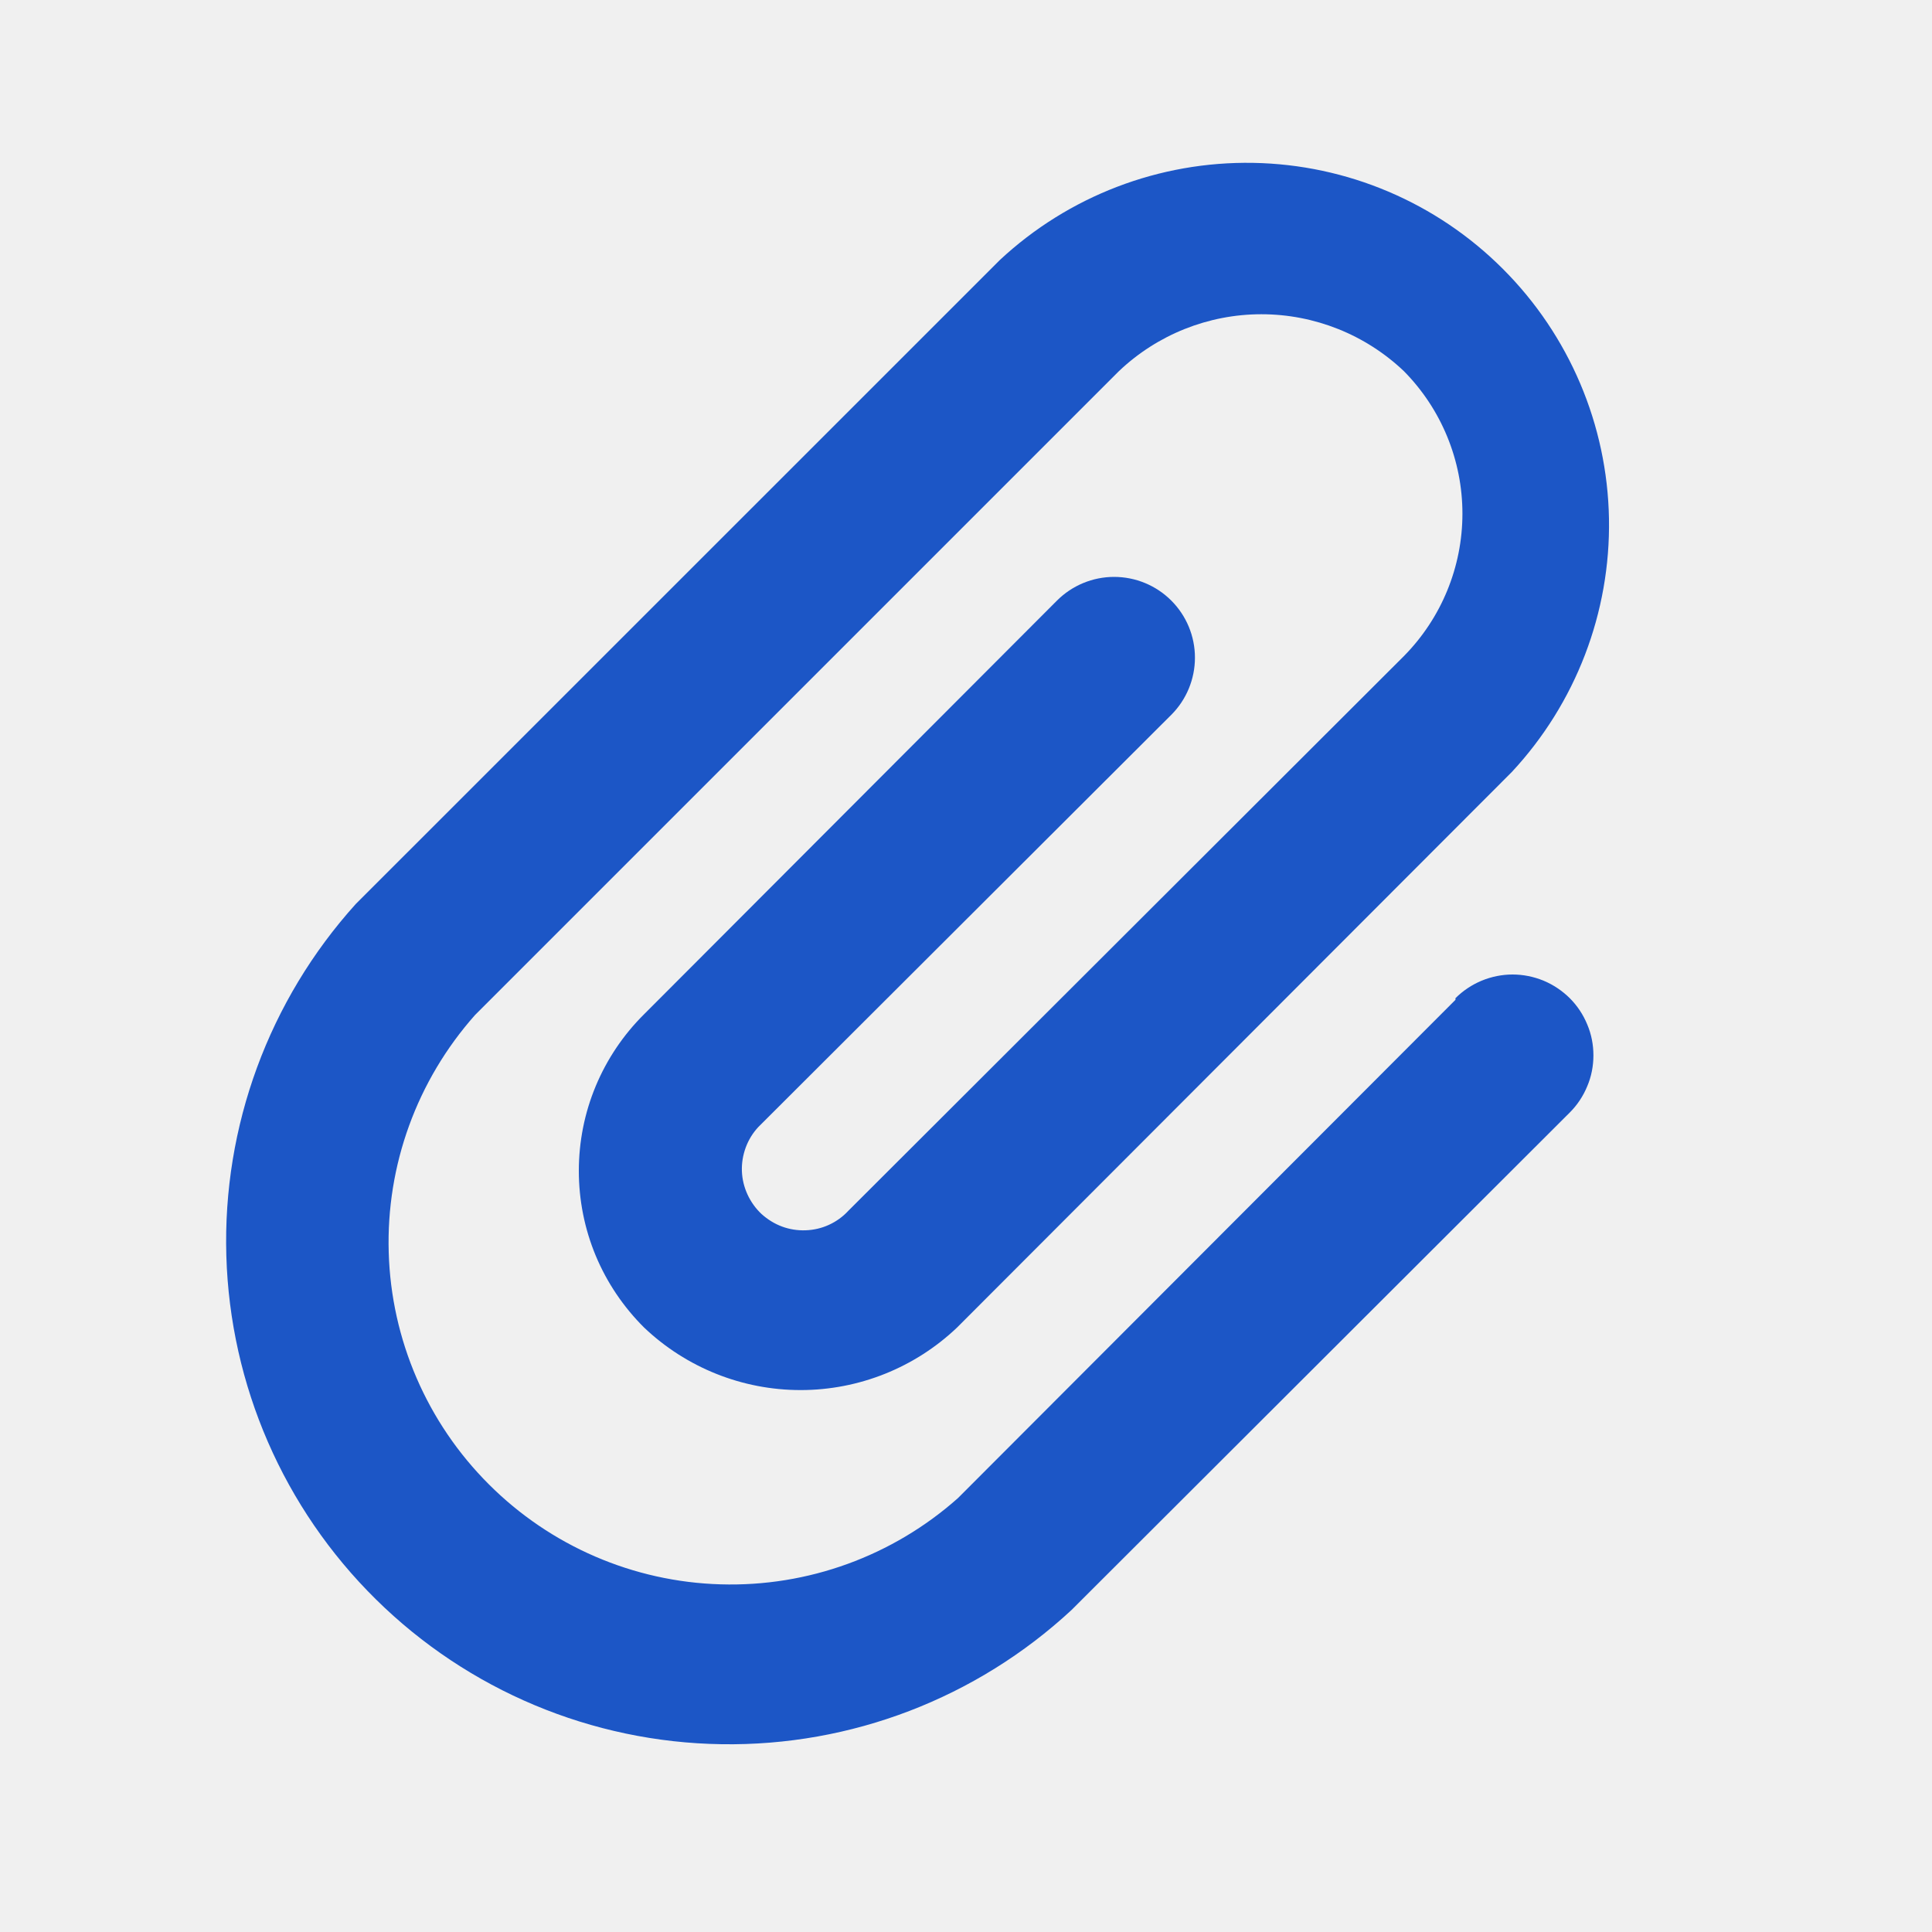
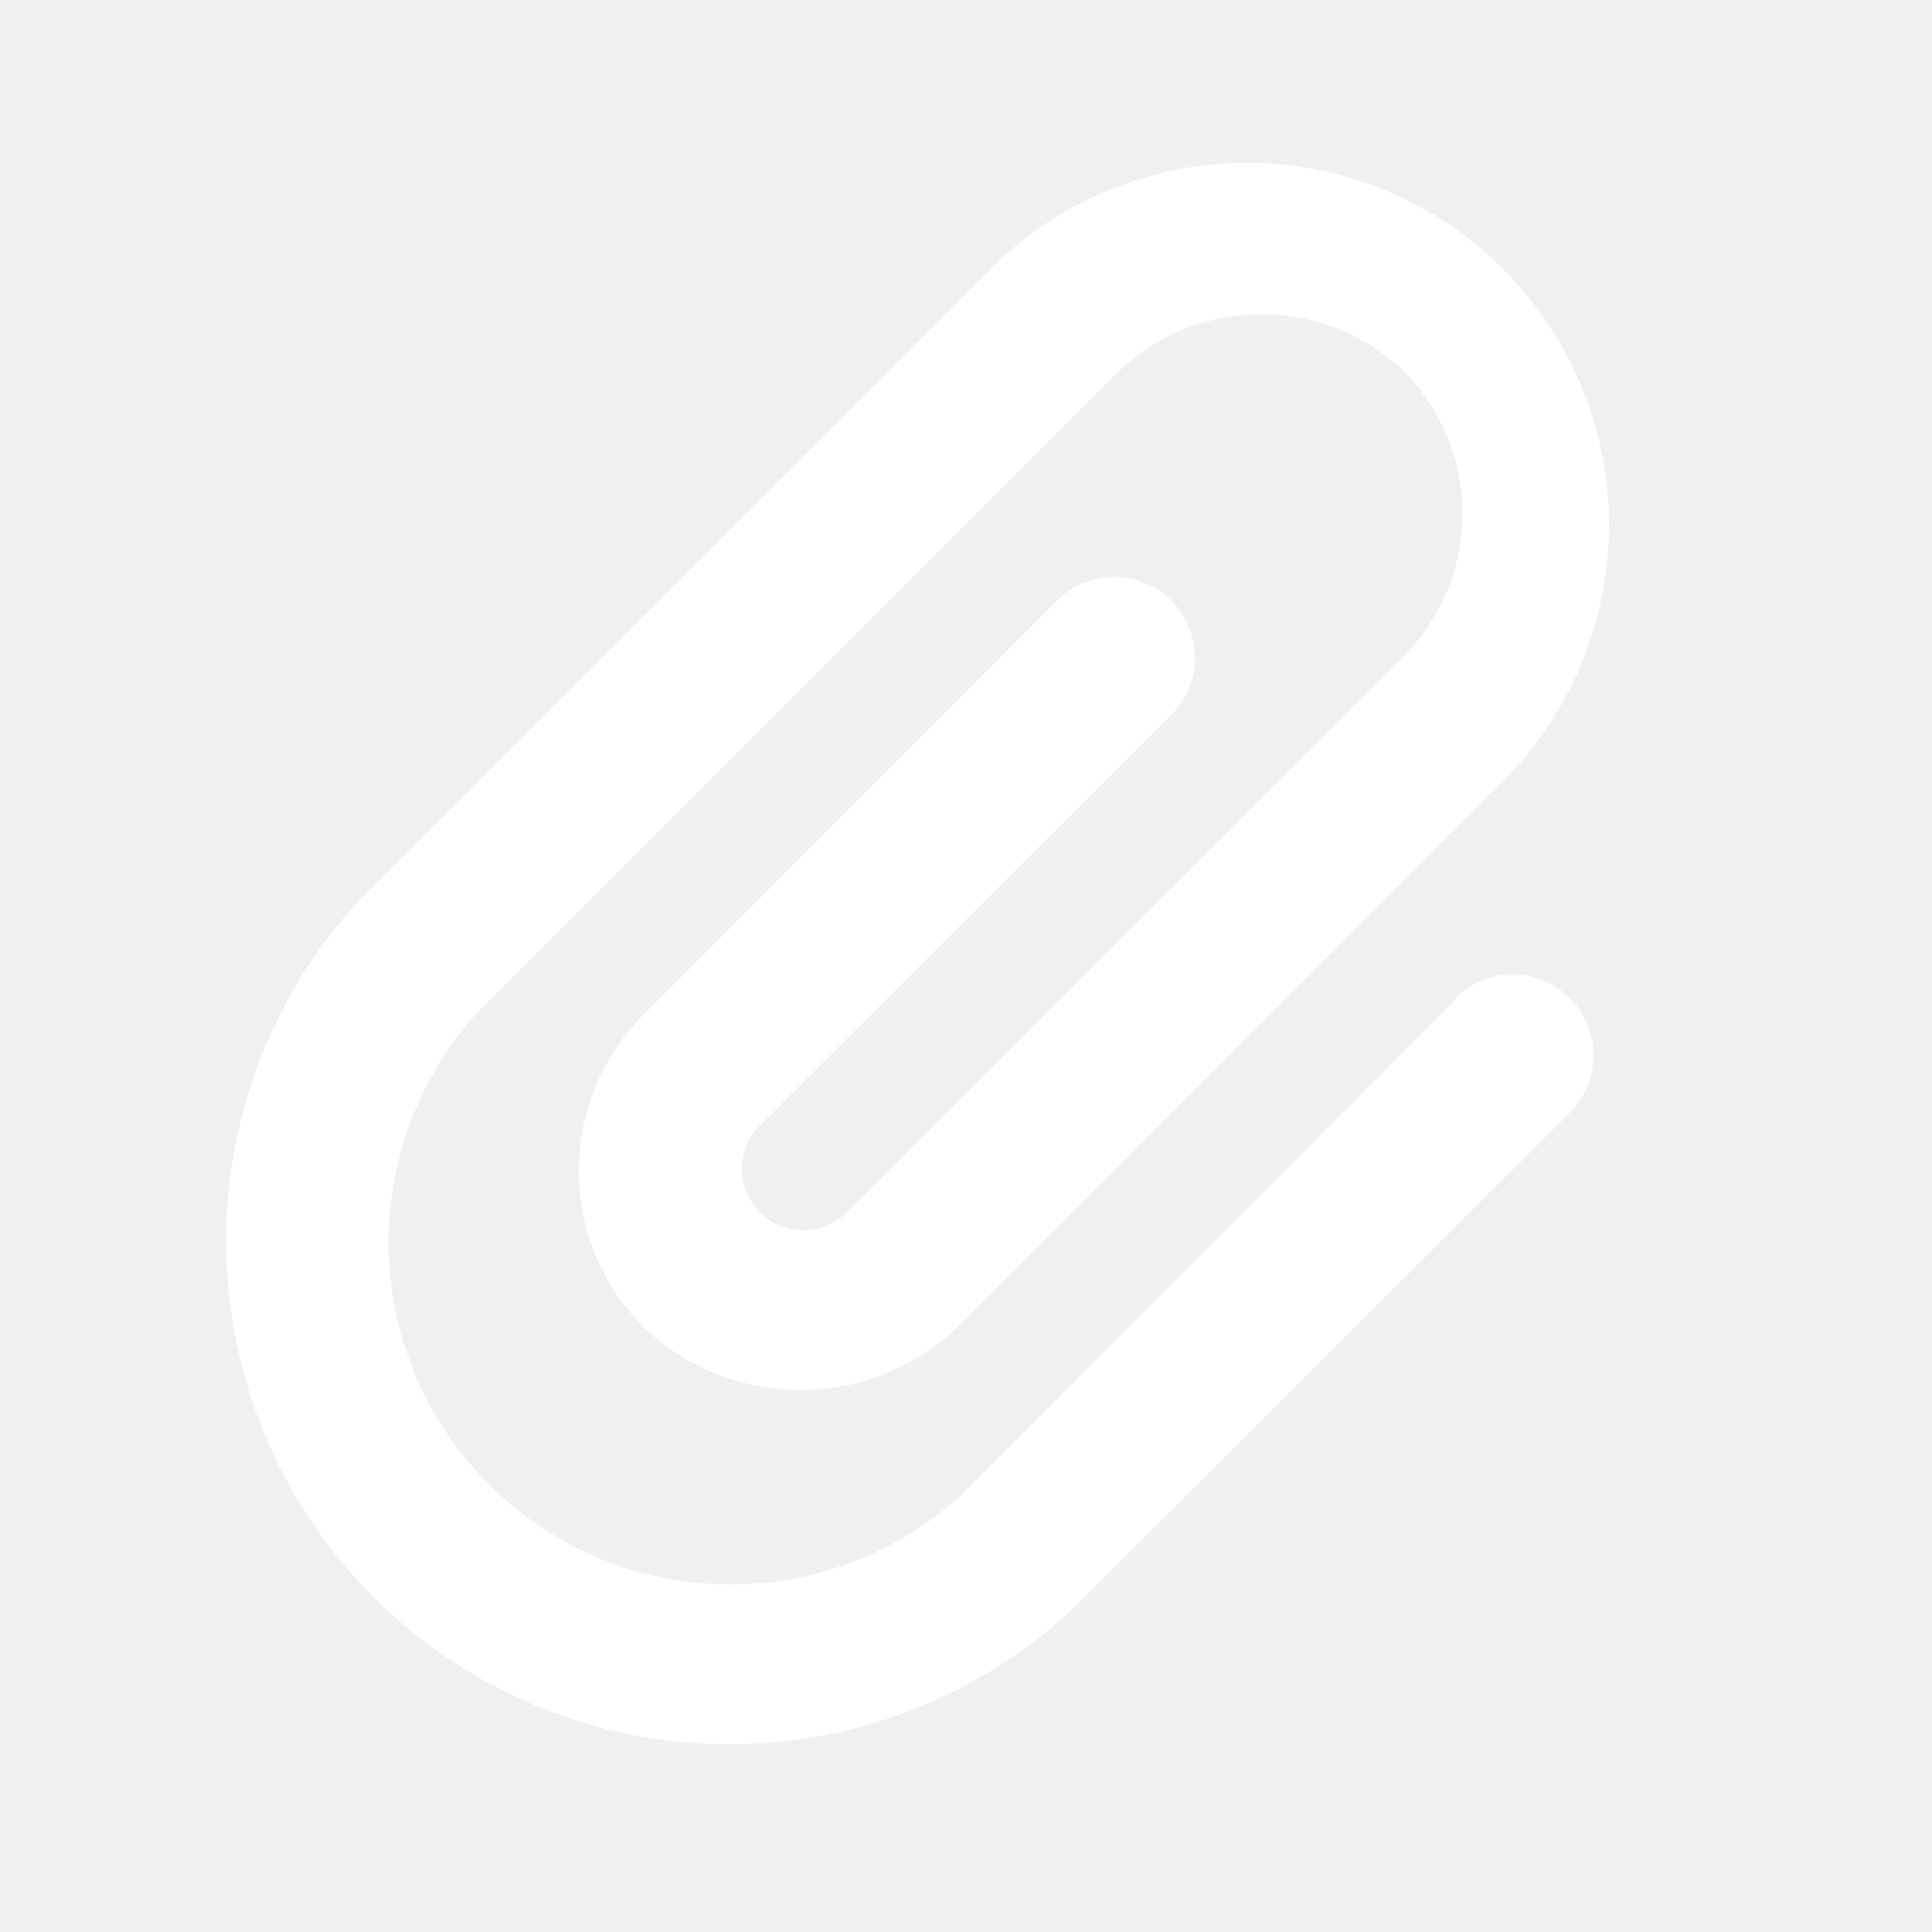
<svg xmlns="http://www.w3.org/2000/svg" width="20" height="20" viewBox="0 0 20 20" fill="none">
-   <path d="M15.067 10.35L9.917 15.508C9.242 16.108 8.363 16.428 7.46 16.401C6.557 16.375 5.698 16.004 5.06 15.365C4.421 14.727 4.05 13.868 4.024 12.965C3.997 12.062 4.317 11.184 4.917 10.508L11.583 3.842C11.981 3.464 12.509 3.253 13.058 3.253C13.607 3.253 14.135 3.464 14.533 3.842C14.921 4.235 15.139 4.765 15.139 5.317C15.139 5.869 14.921 6.399 14.533 6.792L8.783 12.533C8.726 12.595 8.658 12.644 8.582 12.679C8.506 12.714 8.424 12.733 8.34 12.736C8.257 12.739 8.173 12.726 8.095 12.697C8.017 12.668 7.945 12.623 7.883 12.567C7.822 12.51 7.773 12.441 7.738 12.365C7.703 12.289 7.683 12.207 7.68 12.123C7.677 12.04 7.691 11.957 7.72 11.878C7.749 11.8 7.793 11.728 7.85 11.667L12.125 7.4C12.282 7.243 12.37 7.03 12.37 6.808C12.37 6.586 12.282 6.374 12.125 6.217C11.968 6.06 11.755 5.972 11.533 5.972C11.312 5.972 11.099 6.06 10.942 6.217L6.667 10.5C6.453 10.712 6.283 10.965 6.167 11.243C6.051 11.521 5.992 11.819 5.992 12.121C5.992 12.422 6.051 12.72 6.167 12.999C6.283 13.277 6.453 13.529 6.667 13.742C7.104 14.158 7.684 14.39 8.288 14.39C8.891 14.39 9.471 14.158 9.908 13.742L15.65 7.992C16.312 7.281 16.673 6.341 16.656 5.369C16.639 4.398 16.245 3.471 15.558 2.784C14.871 2.096 13.944 1.703 12.973 1.686C12.001 1.669 11.061 2.029 10.35 2.692L3.683 9.358C2.784 10.354 2.304 11.658 2.343 12.999C2.382 14.34 2.936 15.614 3.891 16.556C4.846 17.499 6.128 18.036 7.469 18.056C8.811 18.077 10.108 17.579 11.092 16.667L16.25 11.517C16.328 11.439 16.389 11.347 16.431 11.245C16.474 11.144 16.495 11.035 16.495 10.925C16.495 10.815 16.474 10.706 16.431 10.605C16.389 10.503 16.328 10.411 16.25 10.333C16.172 10.256 16.08 10.194 15.979 10.152C15.877 10.11 15.768 10.088 15.658 10.088C15.549 10.088 15.44 10.11 15.338 10.152C15.237 10.194 15.144 10.256 15.067 10.333V10.35Z" fill="#1C56C6" />
+   <path d="M15.067 10.35L9.917 15.508C9.242 16.108 8.363 16.428 7.46 16.401C6.557 16.375 5.698 16.004 5.06 15.365C4.421 14.727 4.05 13.868 4.024 12.965C3.997 12.062 4.317 11.184 4.917 10.508L11.583 3.842C11.981 3.464 12.509 3.253 13.058 3.253C13.607 3.253 14.135 3.464 14.533 3.842C14.921 4.235 15.139 4.765 15.139 5.317C15.139 5.869 14.921 6.399 14.533 6.792L8.783 12.533C8.726 12.595 8.658 12.644 8.582 12.679C8.506 12.714 8.424 12.733 8.34 12.736C8.257 12.739 8.173 12.726 8.095 12.697C8.017 12.668 7.945 12.623 7.883 12.567C7.822 12.51 7.773 12.441 7.738 12.365C7.703 12.289 7.683 12.207 7.68 12.123C7.677 12.04 7.691 11.957 7.72 11.878C7.749 11.8 7.793 11.728 7.85 11.667L12.125 7.4C12.282 7.243 12.37 7.03 12.37 6.808C12.37 6.586 12.282 6.374 12.125 6.217C11.968 6.06 11.755 5.972 11.533 5.972C11.312 5.972 11.099 6.06 10.942 6.217L6.667 10.5C6.453 10.712 6.283 10.965 6.167 11.243C6.051 11.521 5.992 11.819 5.992 12.121C5.992 12.422 6.051 12.72 6.167 12.999C6.283 13.277 6.453 13.529 6.667 13.742C7.104 14.158 7.684 14.39 8.288 14.39C8.891 14.39 9.471 14.158 9.908 13.742L15.65 7.992C16.312 7.281 16.673 6.341 16.656 5.369C16.639 4.398 16.245 3.471 15.558 2.784C14.871 2.096 13.944 1.703 12.973 1.686C12.001 1.669 11.061 2.029 10.35 2.692L3.683 9.358C2.784 10.354 2.304 11.658 2.343 12.999C2.382 14.34 2.936 15.614 3.891 16.556C4.846 17.499 6.128 18.036 7.469 18.056C8.811 18.077 10.108 17.579 11.092 16.667L16.25 11.517C16.328 11.439 16.389 11.347 16.431 11.245C16.474 11.144 16.495 11.035 16.495 10.925C16.495 10.815 16.474 10.706 16.431 10.605C16.389 10.503 16.328 10.411 16.25 10.333C16.172 10.256 16.08 10.194 15.979 10.152C15.877 10.11 15.768 10.088 15.658 10.088C15.549 10.088 15.44 10.11 15.338 10.152C15.237 10.194 15.144 10.256 15.067 10.333V10.35Z" fill="white" />
</svg>
